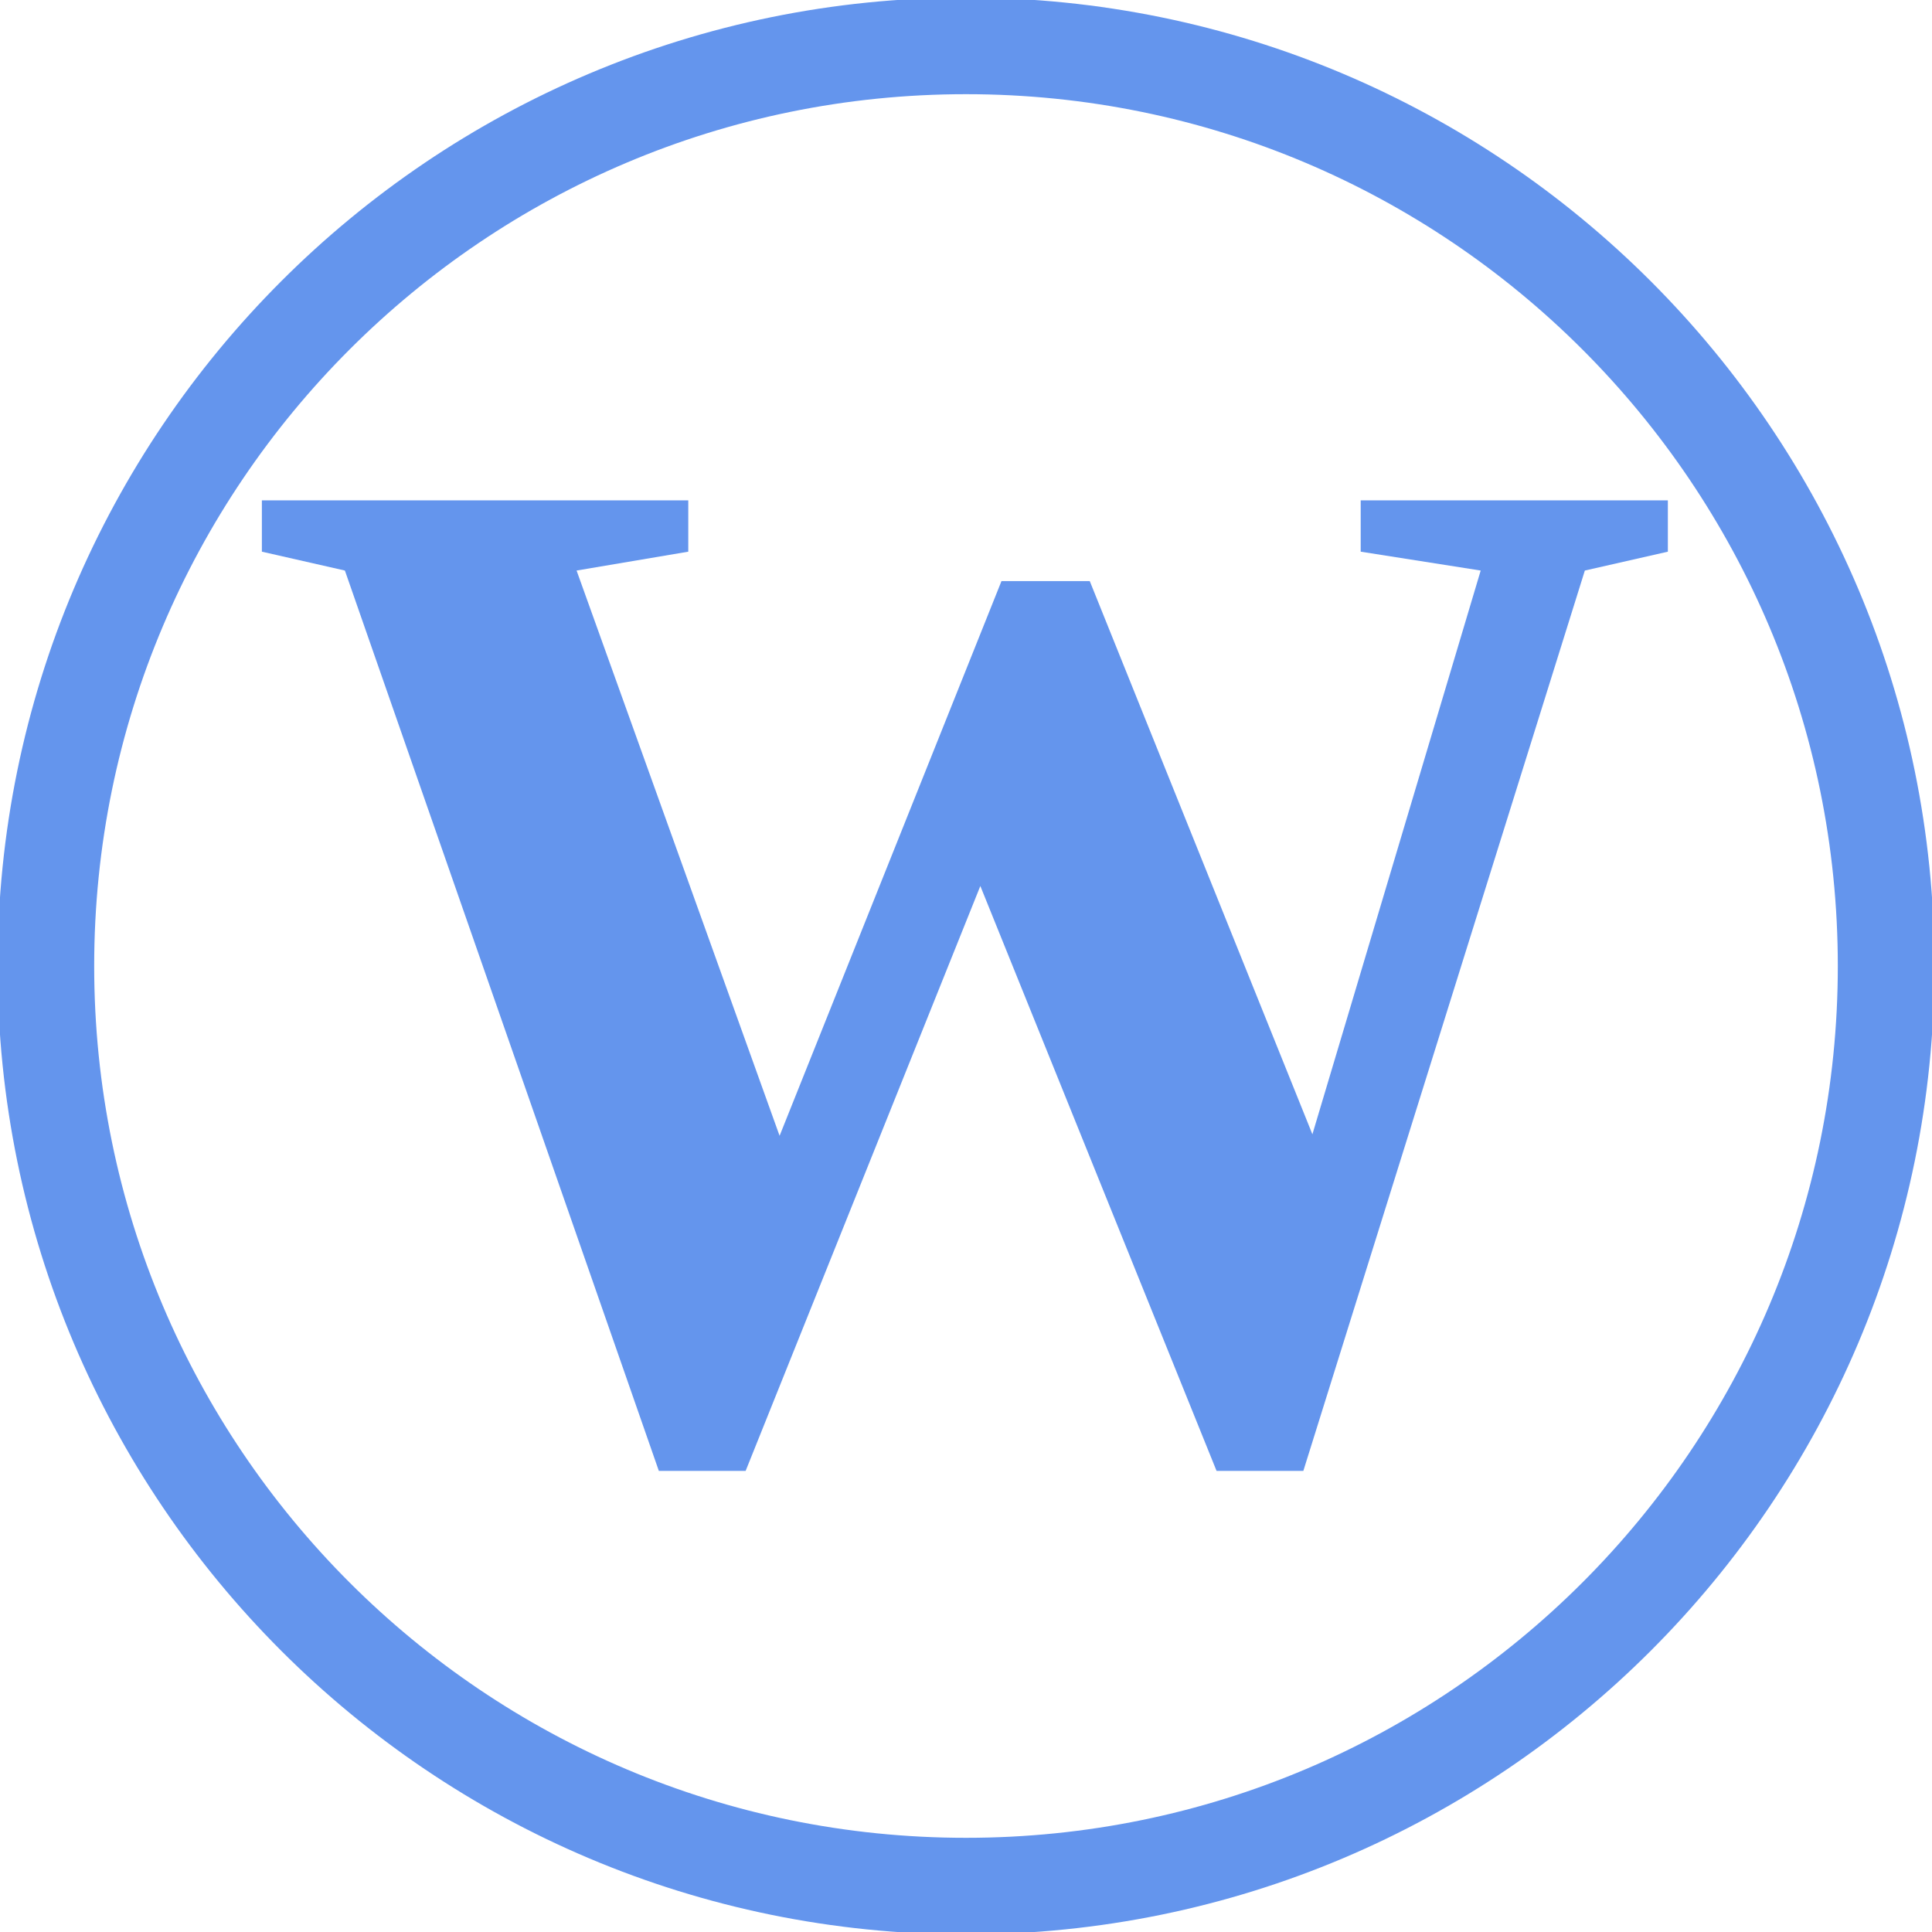
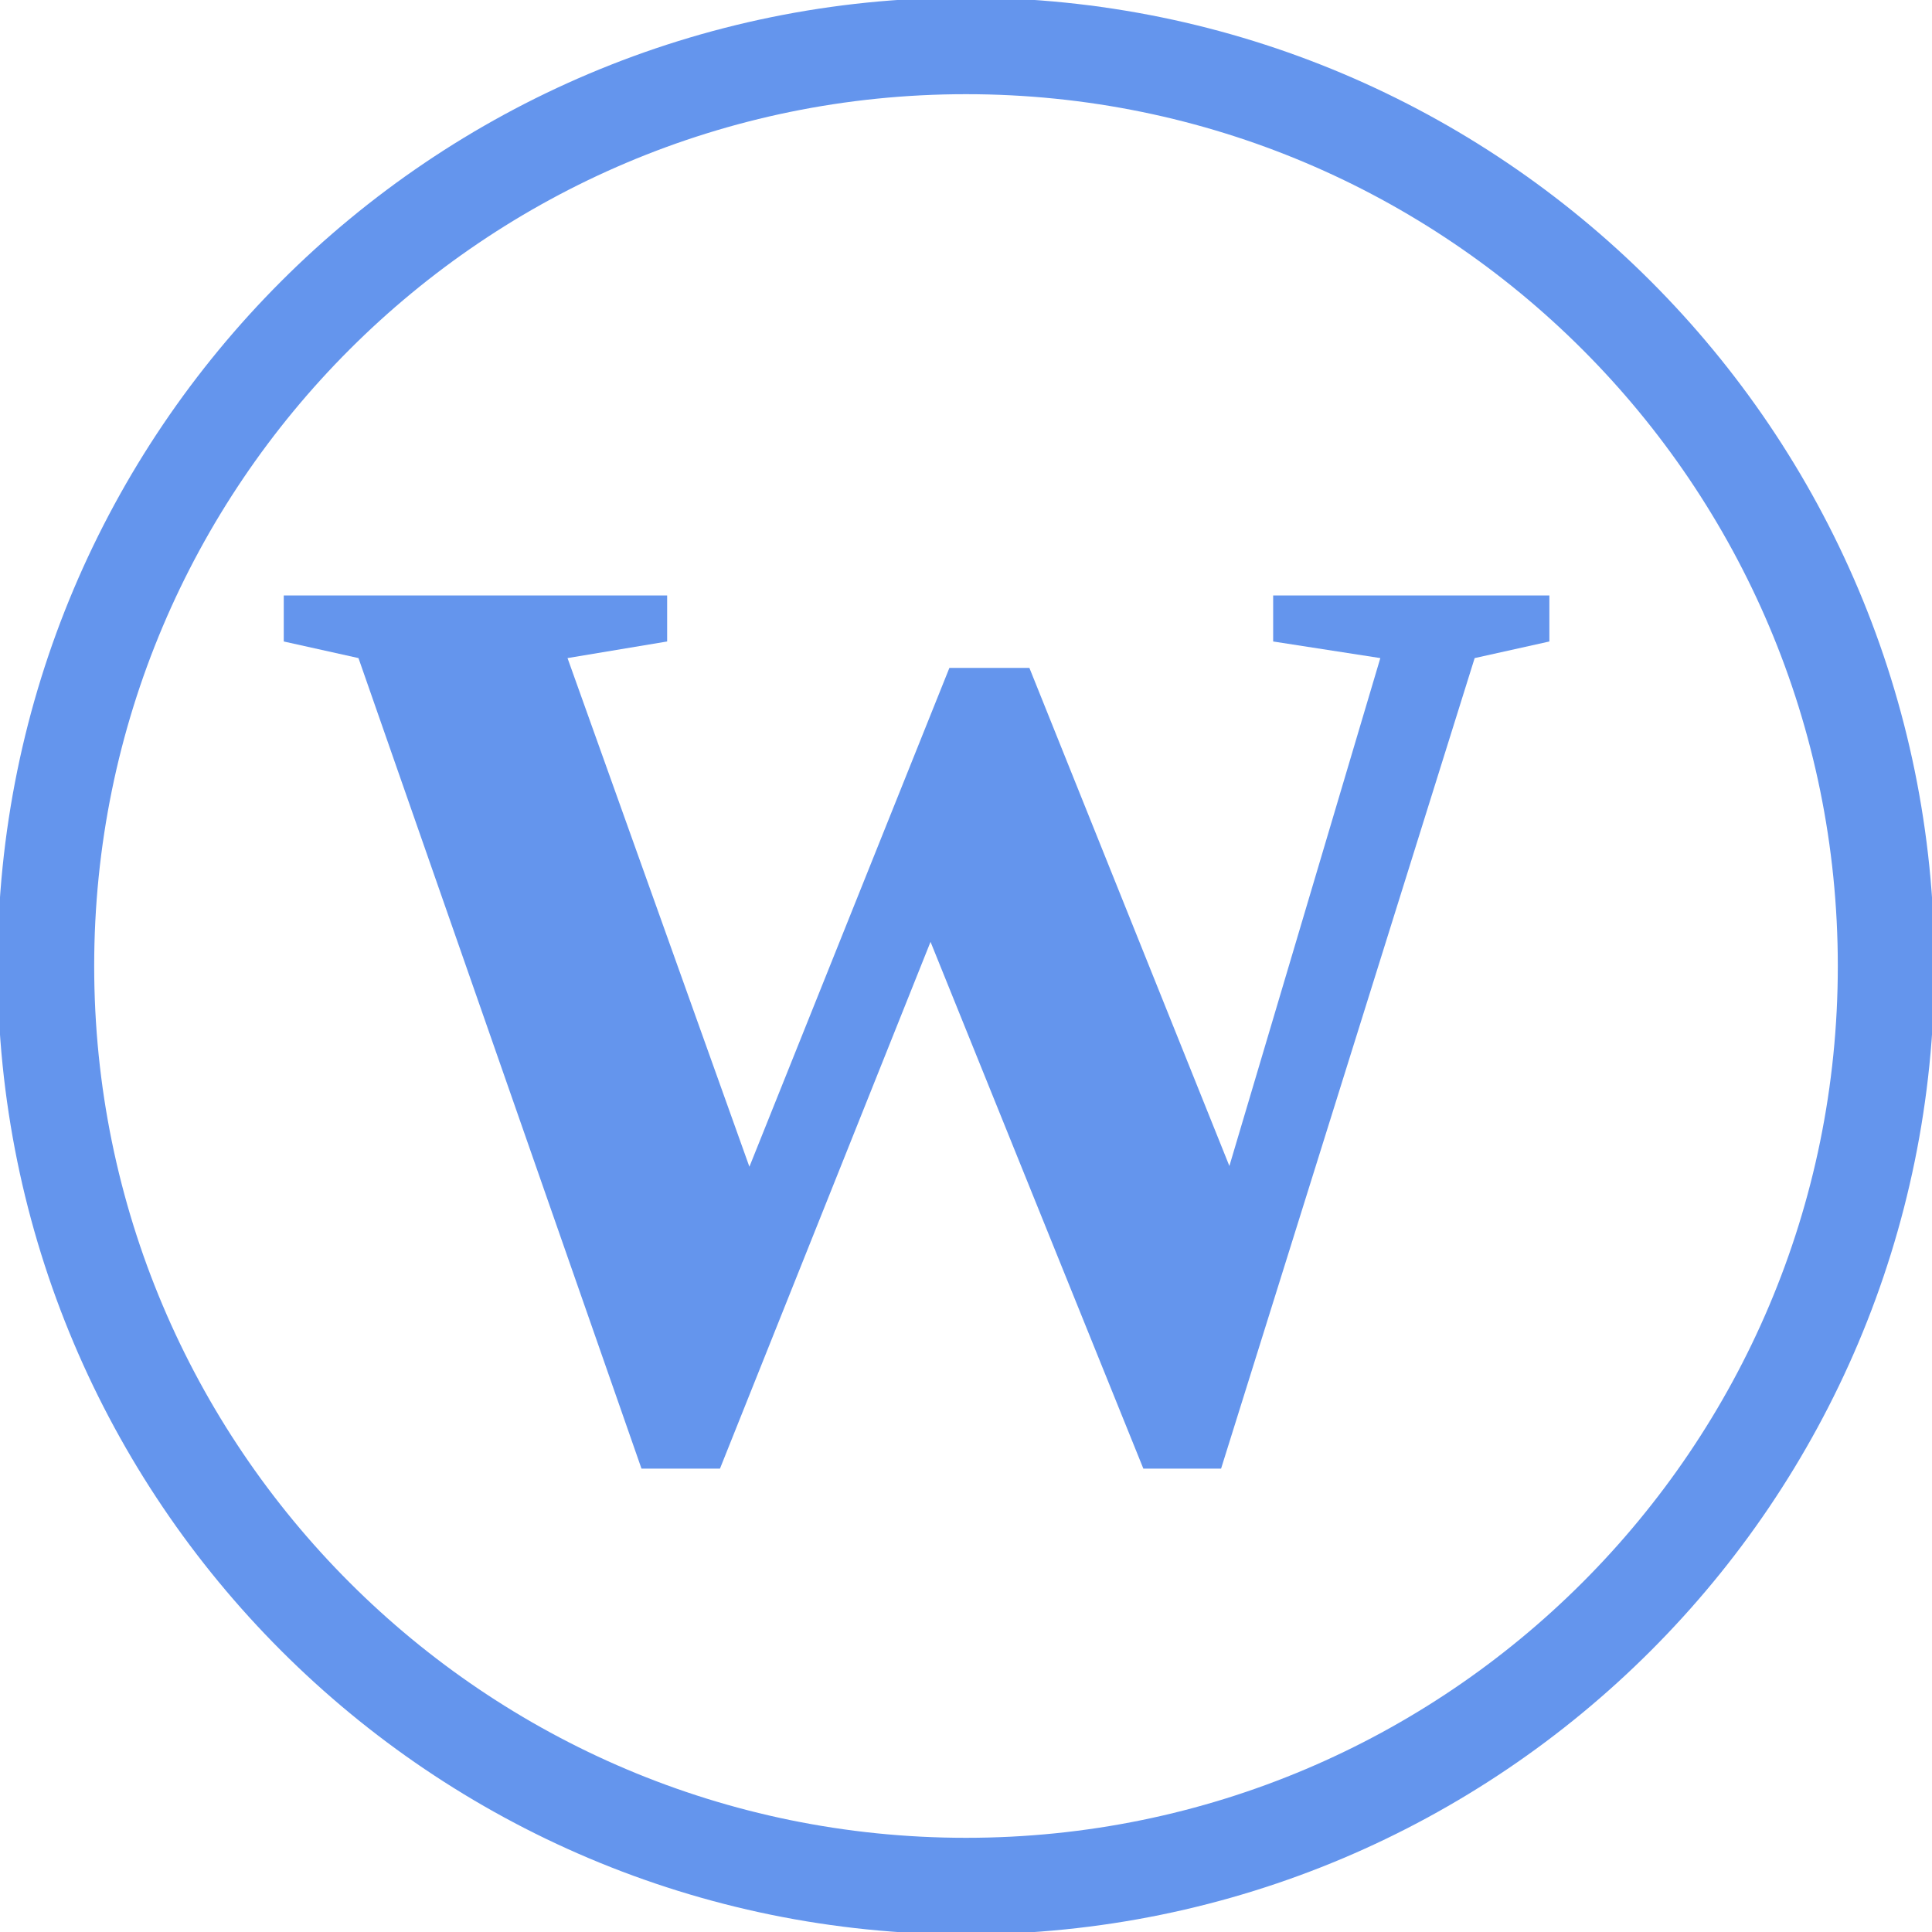
<svg xmlns="http://www.w3.org/2000/svg" width="40" height="40">
  <circle cx="20" cy="20" r="19.05" style="stroke:cornflowerblue;stroke-width:2;" fill="transparent" />
-   <text x="5" y="30" style="font-size: 30px; font-weight: bold; fill: cornflowerblue; white-space: pre;">W</text>
+   <text x="5.5" y="30" style="font-size: 27px; font-weight: bold; fill: cornflowerblue; white-space: pre;">W</text>
</svg>
